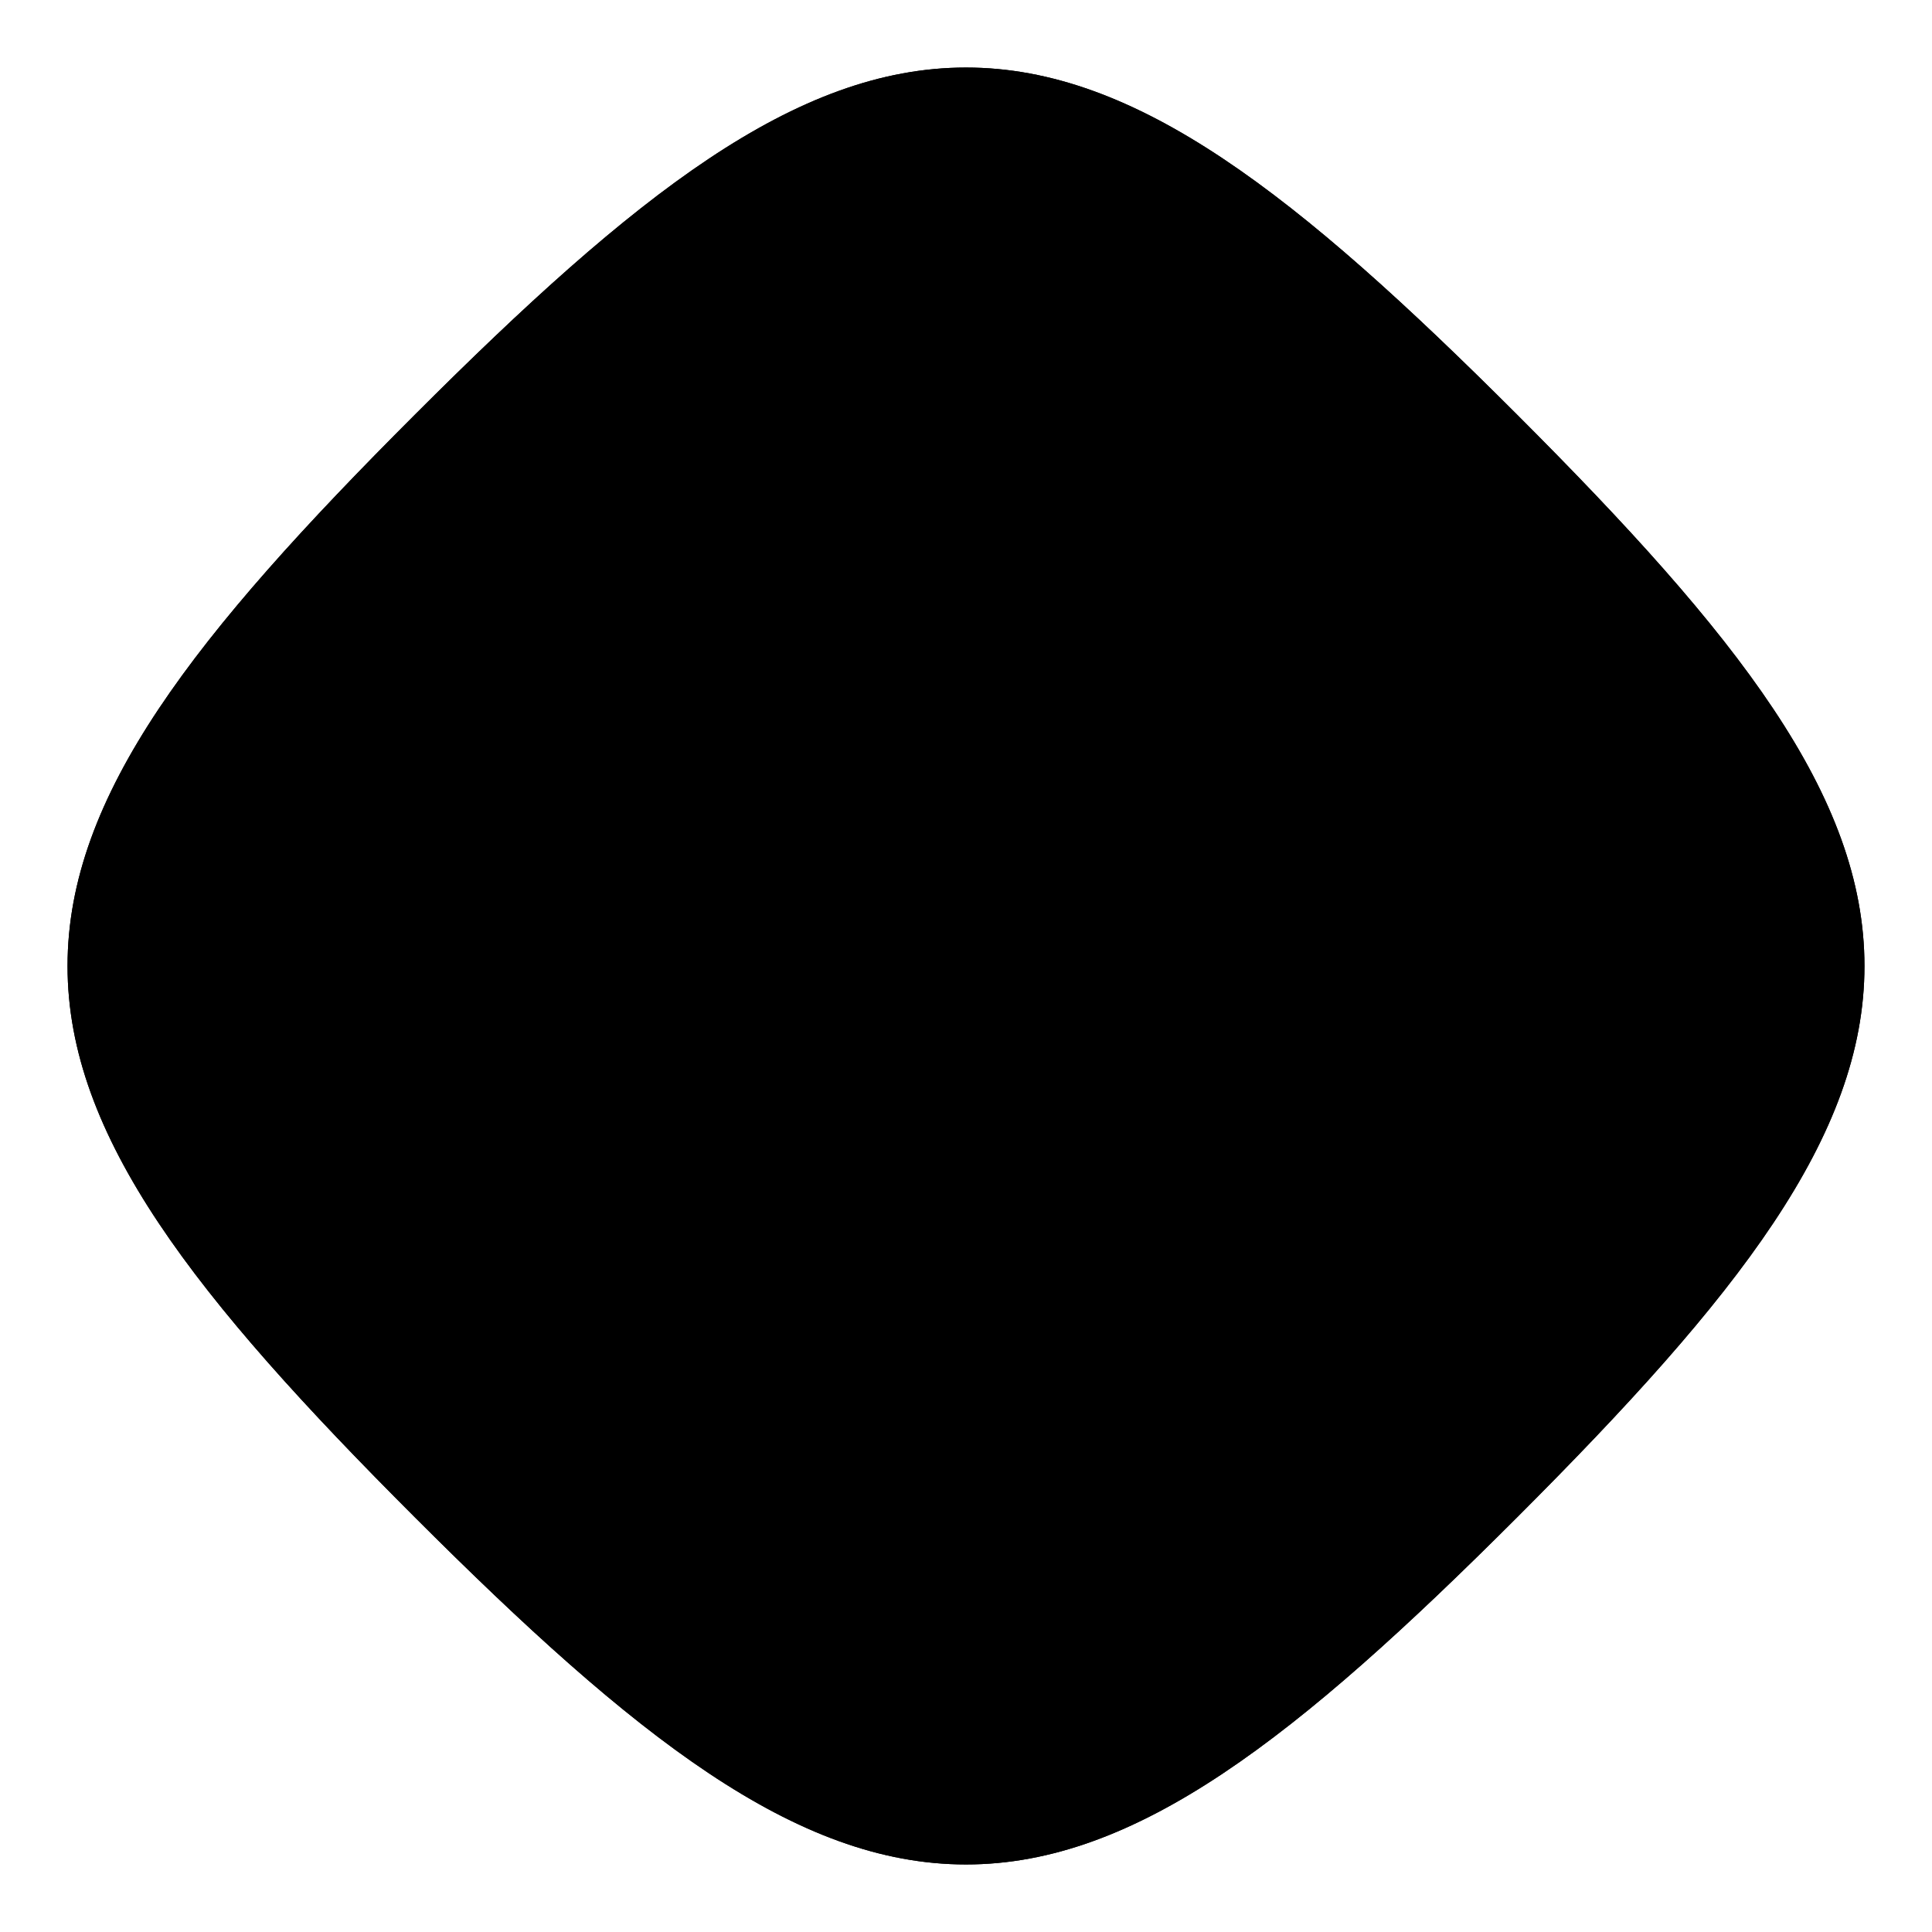
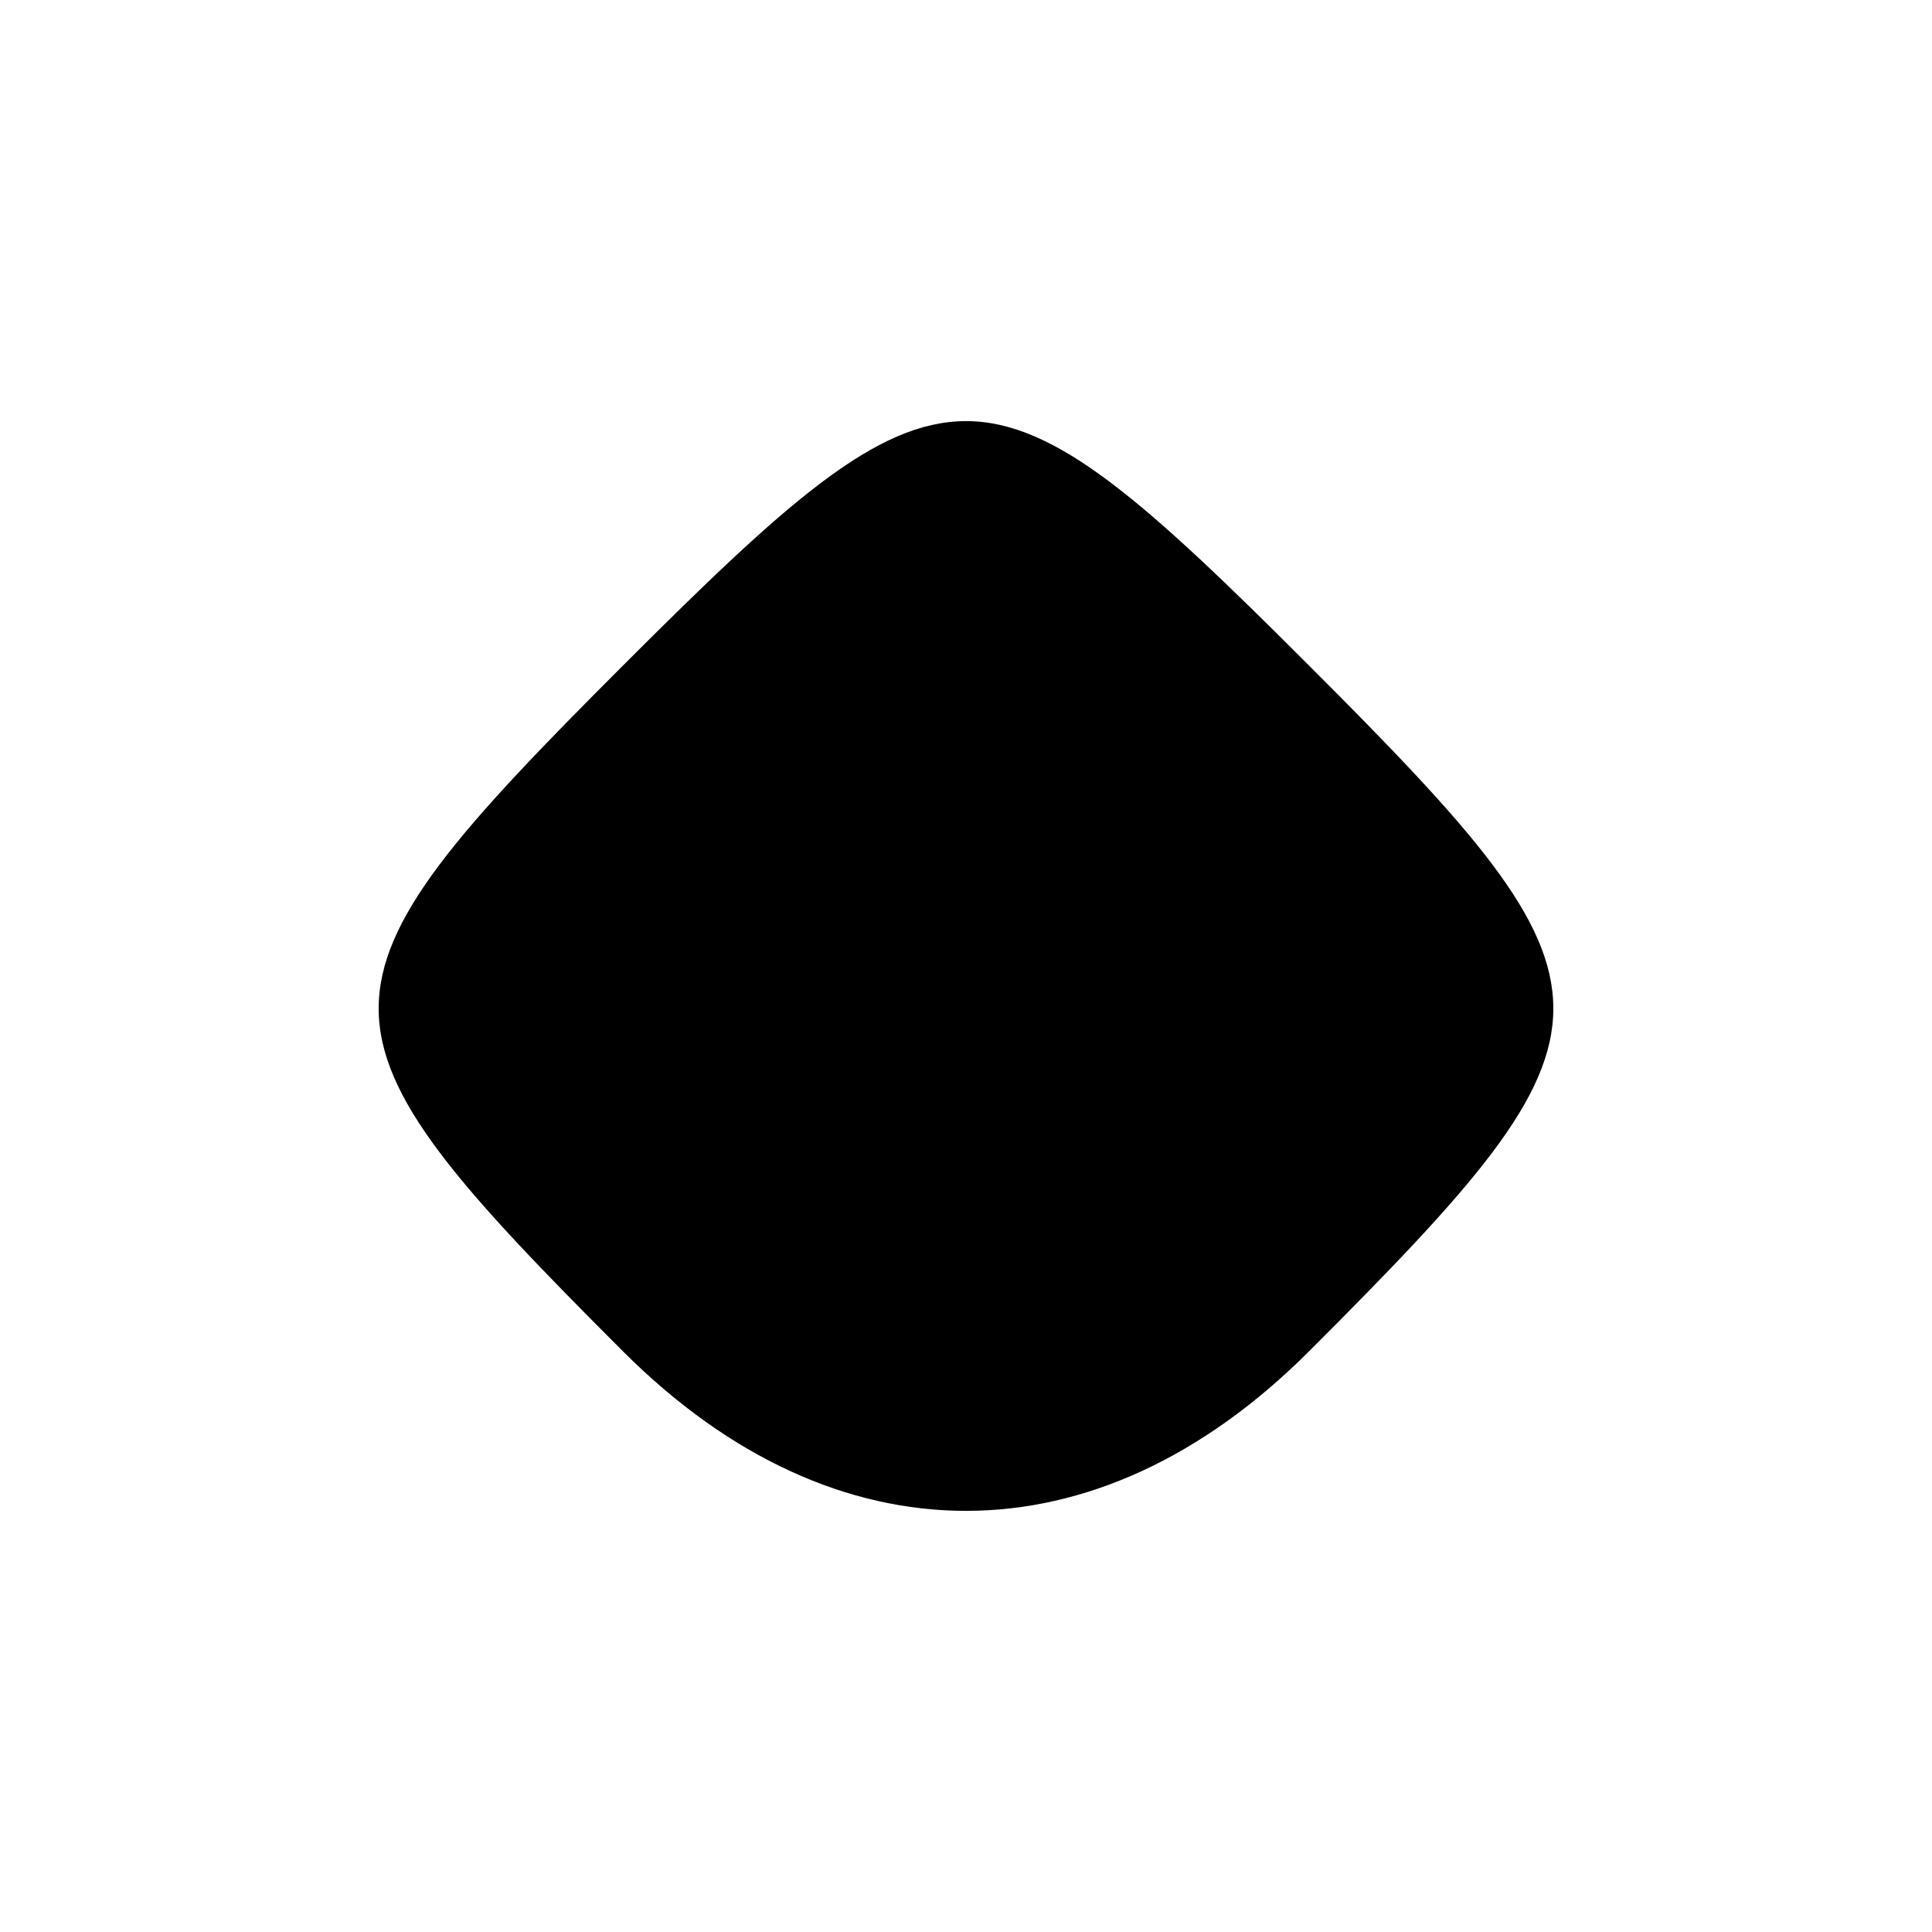
- <svg xmlns="http://www.w3.org/2000/svg" viewBox="0 0 1000 1000">
-   <g color="#000000">
-     <g transform="matrix(1 0 0 -1 0 1000)">
-       <path d="M0 0C0 -88.3 -65.9 -171.48 -179.73 -285.31C-293.56 -399.14 -376.74 -465.04 -465.04 -465.04C-553.34 -465.04 -636.52 -399.14 -750.35 -285.31C-864.18 -171.48 -930.08 -88.3 -930.08 0C-930.08 88.3 -864.18 171.48 -750.35 285.31C-636.52 399.14 -553.34 465.04 -465.04 465.04C-376.74 465.04 -293.56 399.14 -179.73 285.31C-65.9 171.48 0 88.3 0 0" fill="currentColor" transform="matrix(1 0 0 1 965.04 500)" />
-       <path d="M0 0C-72.412 -72.404 -126.919 -117.282 -174.829 -117.282C-222.739 -117.282 -277.246 -72.404 -349.658 0C-422.062 72.412 -466.939 126.919 -466.939 174.829C-466.939 222.739 -422.062 277.246 -349.658 349.658C-277.246 422.062 -222.739 466.939 -174.829 466.939C-126.919 466.939 -72.412 422.062 0 349.658C72.404 277.246 117.281 222.739 117.281 174.829C117.281 126.919 72.404 72.412 0 0M33.162 382.82C-49.82 465.802 -110.458 513.843 -174.829 513.843C-239.199 513.843 -299.838 465.802 -382.82 382.82C-465.802 299.838 -513.843 239.199 -513.843 174.829C-513.843 110.458 -465.802 49.82 -382.82 -33.162C-299.838 -116.144 -239.199 -164.185 -174.829 -164.185C-110.458 -164.185 -49.82 -116.144 33.162 -33.162C116.144 49.82 164.185 110.458 164.185 174.829C164.185 239.199 116.144 299.838 33.162 382.82" fill="currentColor" fill-opacity="0.4" transform="matrix(1 0 0 1 674.8288 325.1712)" />
-       <path d="M0 0C-80.457 -80.449 -141.021 -130.313 -194.254 -130.313C-247.487 -130.313 -308.051 -80.449 -388.508 0C-468.958 80.457 -518.821 141.021 -518.821 194.254C-518.821 247.487 -468.958 308.051 -388.508 388.508C-308.051 468.958 -247.487 518.821 -194.254 518.821C-141.021 518.821 -80.457 468.958 0 388.508C80.449 308.051 130.313 247.487 130.313 194.254C130.313 141.021 80.449 80.457 0 0M36.847 425.355C-55.355 517.558 -122.731 570.937 -194.254 570.937C-265.777 570.937 -333.153 517.558 -425.355 425.355C-517.558 333.153 -570.937 265.777 -570.937 194.254C-570.937 122.731 -517.558 55.355 -425.355 -36.847C-333.153 -129.049 -265.777 -182.428 -194.254 -182.428C-122.731 -182.428 -55.355 -129.049 36.847 -36.847C129.049 55.355 182.428 122.731 182.428 194.254C182.428 265.777 129.049 333.153 36.847 425.355" fill="currentColor" fill-opacity="0.6" transform="matrix(1 0 0 1 694.2542 305.7458)" />
-       <path d="M0 0C-89.397 -89.388 -156.69 -144.792 -215.838 -144.792C-274.986 -144.792 -342.279 -89.388 -431.676 0C-521.064 89.397 -576.468 156.69 -576.468 215.838C-576.468 274.986 -521.064 342.279 -431.676 431.676C-342.279 521.064 -274.986 576.468 -215.838 576.468C-156.69 576.468 -89.397 521.064 0 431.676C89.388 342.279 144.792 274.986 144.792 215.838C144.792 156.69 89.388 89.397 0 0M40.941 472.617C-61.506 575.064 -136.368 634.374 -215.838 634.374C-295.308 634.374 -370.17 575.064 -472.617 472.617C-575.064 370.17 -634.374 295.308 -634.374 215.838C-634.374 136.368 -575.064 61.506 -472.617 -40.941C-370.17 -143.388 -295.308 -202.698 -215.838 -202.698C-136.368 -202.698 -61.506 -143.388 40.941 -40.941C143.388 61.506 202.698 136.368 202.698 215.838C202.698 295.308 143.388 370.17 40.941 472.617" fill="currentColor" fill-opacity="0.8" transform="matrix(1 0 0 1 715.838 284.162)" />
-       <path d="M0 0C-99.33 -99.32 -174.1 -160.88 -239.82 -160.88C-305.54 -160.88 -380.31 -99.32 -479.64 0C-578.96 99.33 -640.52 174.1 -640.52 239.82C-640.52 305.54 -578.96 380.31 -479.64 479.64C-380.31 578.96 -305.54 640.52 -239.82 640.52C-174.1 640.52 -99.33 578.96 0 479.64C99.32 380.31 160.88 305.54 160.88 239.82C160.88 174.1 99.32 99.33 0 0M45.49 525.13C-68.34 638.96 -151.52 704.86 -239.82 704.86C-328.12 704.86 -411.3 638.96 -525.13 525.13C-638.96 411.3 -704.86 328.12 -704.86 239.82C-704.86 151.52 -638.96 68.34 -525.13 -45.49C-411.3 -159.32 -328.12 -225.22 -239.82 -225.22C-151.52 -225.22 -68.34 -159.32 45.49 -45.49C159.32 68.34 225.22 151.52 225.22 239.82C225.22 328.12 159.32 411.3 45.49 525.13" fill="currentColor" transform="matrix(1 0 0 1 739.82 260.18)" />
-     </g>
-   </g>
+ <svg xmlns="http://www.w3.org/2000/svg" width="1000" height="1000" viewBox="0 0 1000 1000">
+   <path fill="#000" d="M721.882 305.554C932.706 516.378 932.706 538.57 721.882 749.356C584.322 886.916 415.678 886.916 278.118 749.356C67.294 538.57 67.294 516.378 278.118 305.554C488.904 94.768 511.096 94.768 721.882 305.554Z" transform="translate(100 100) scale(0.8)" />
</svg>
